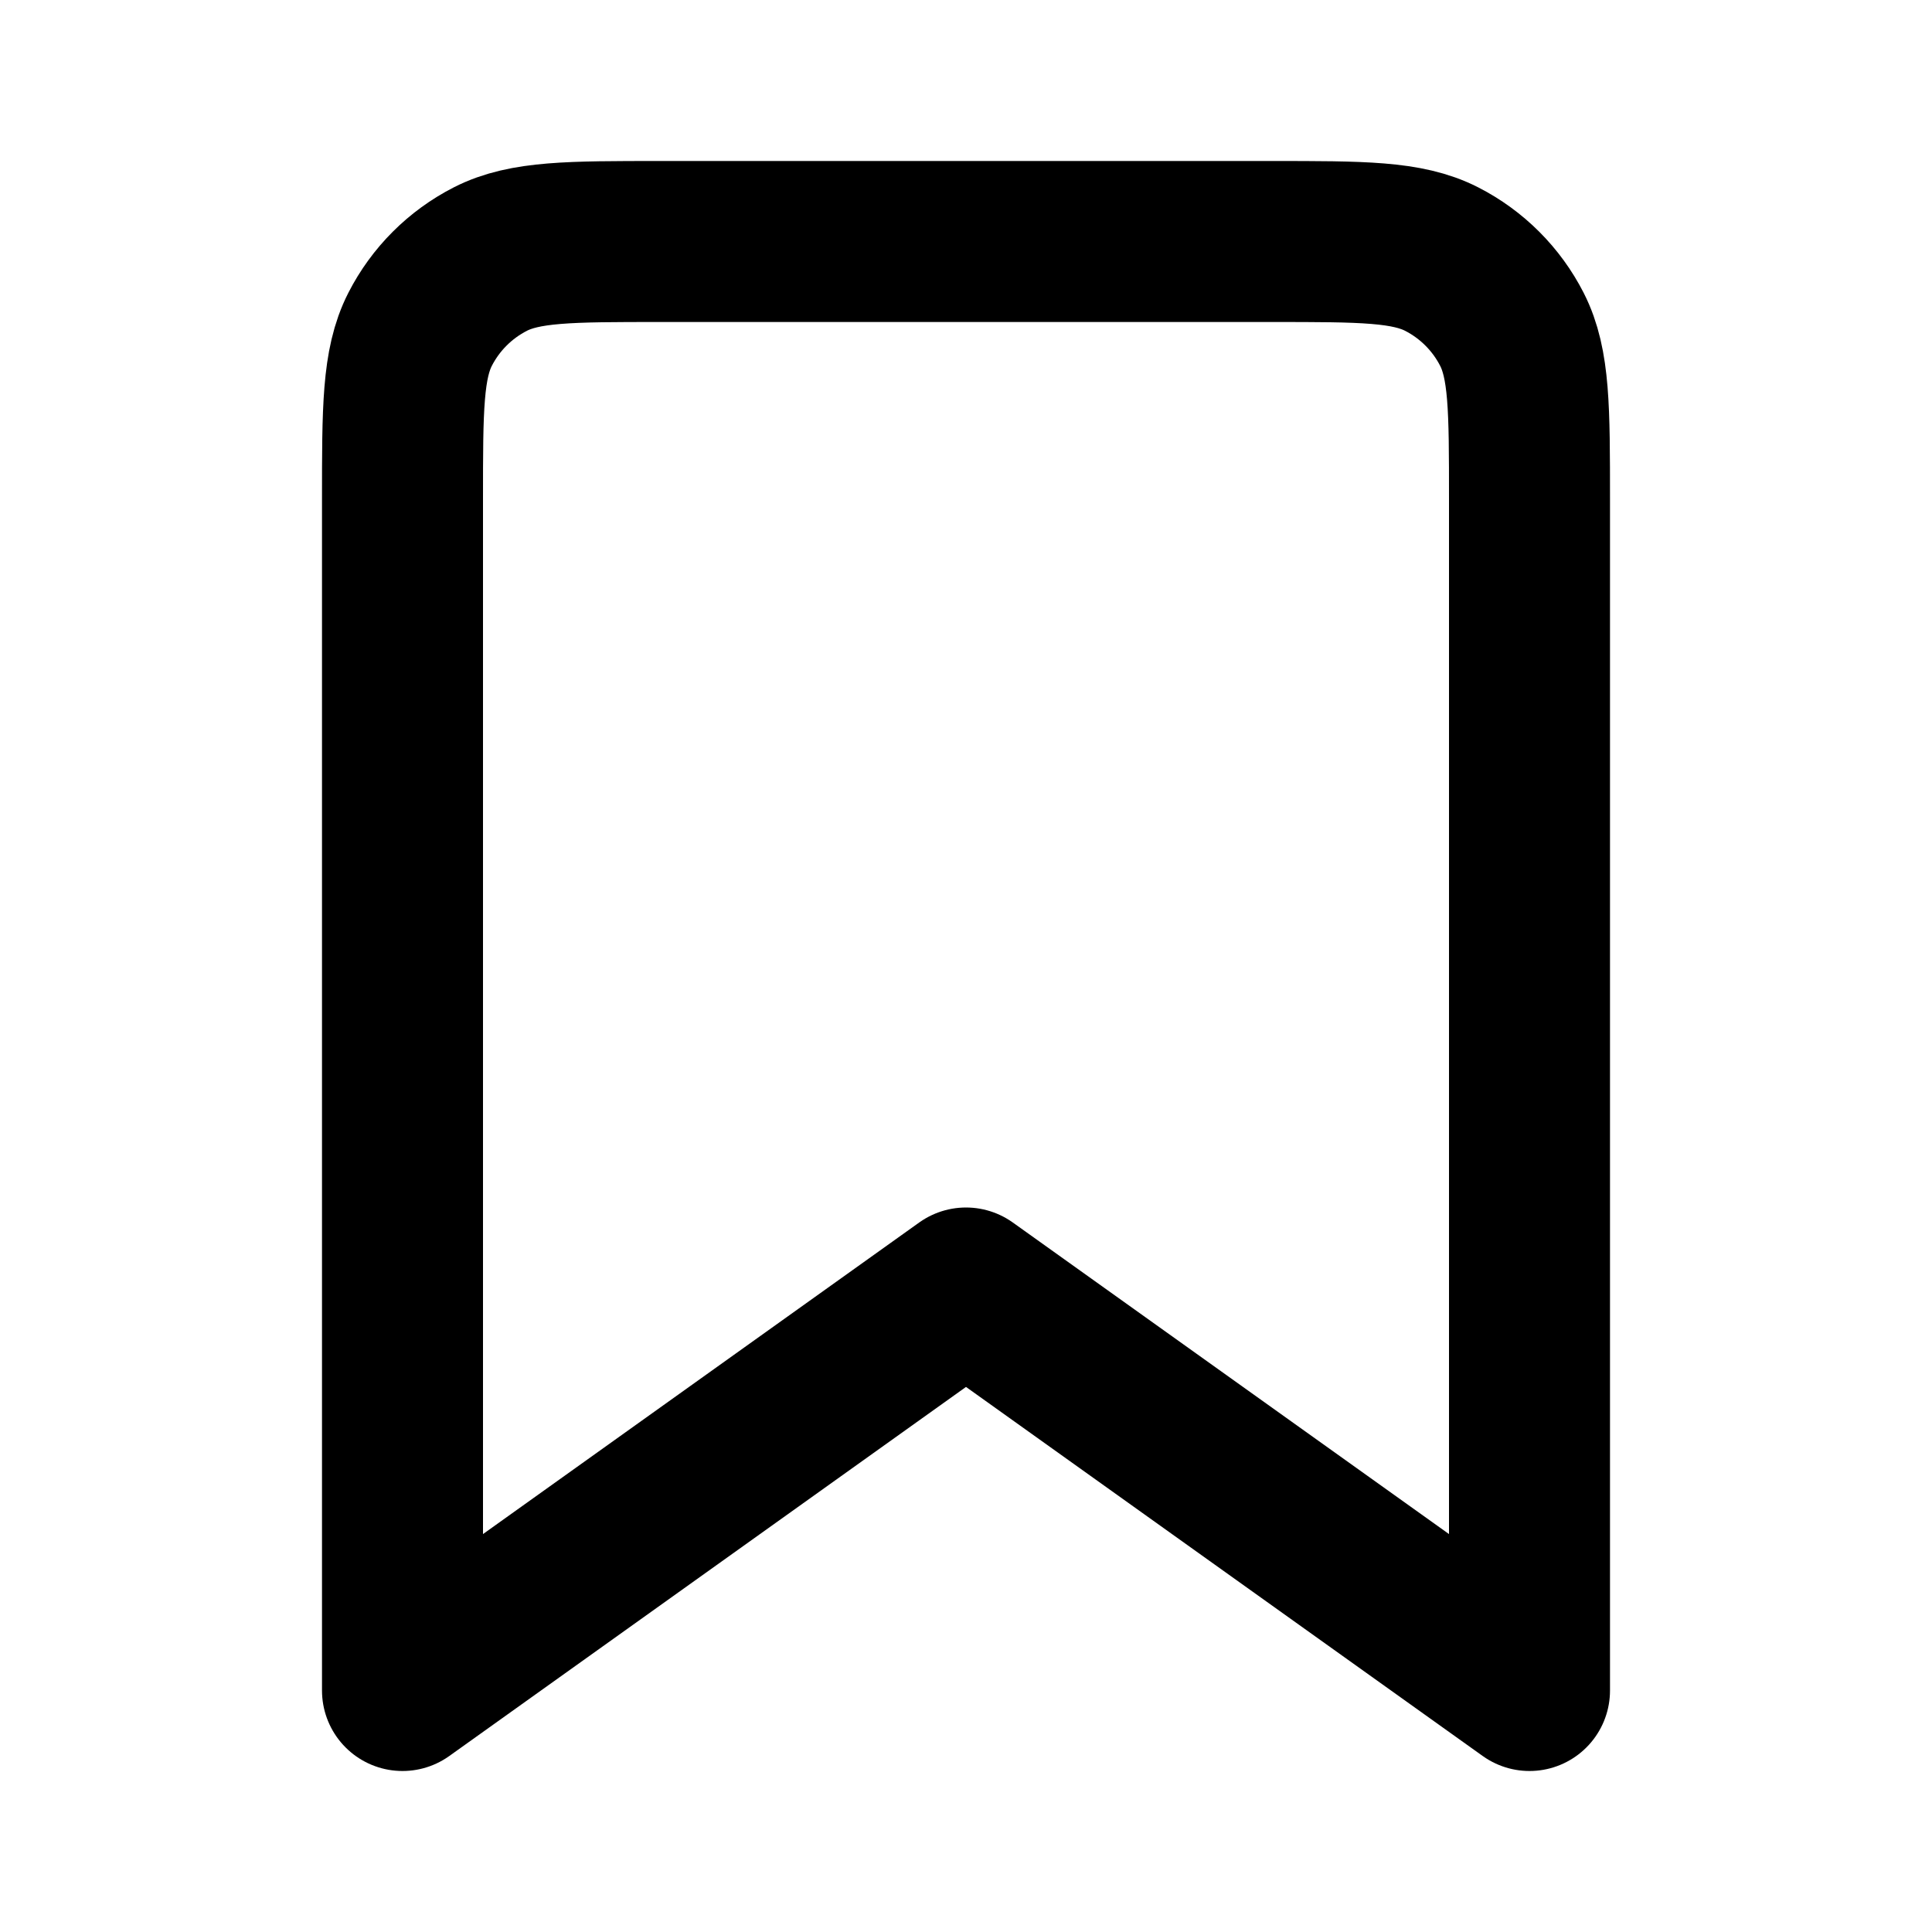
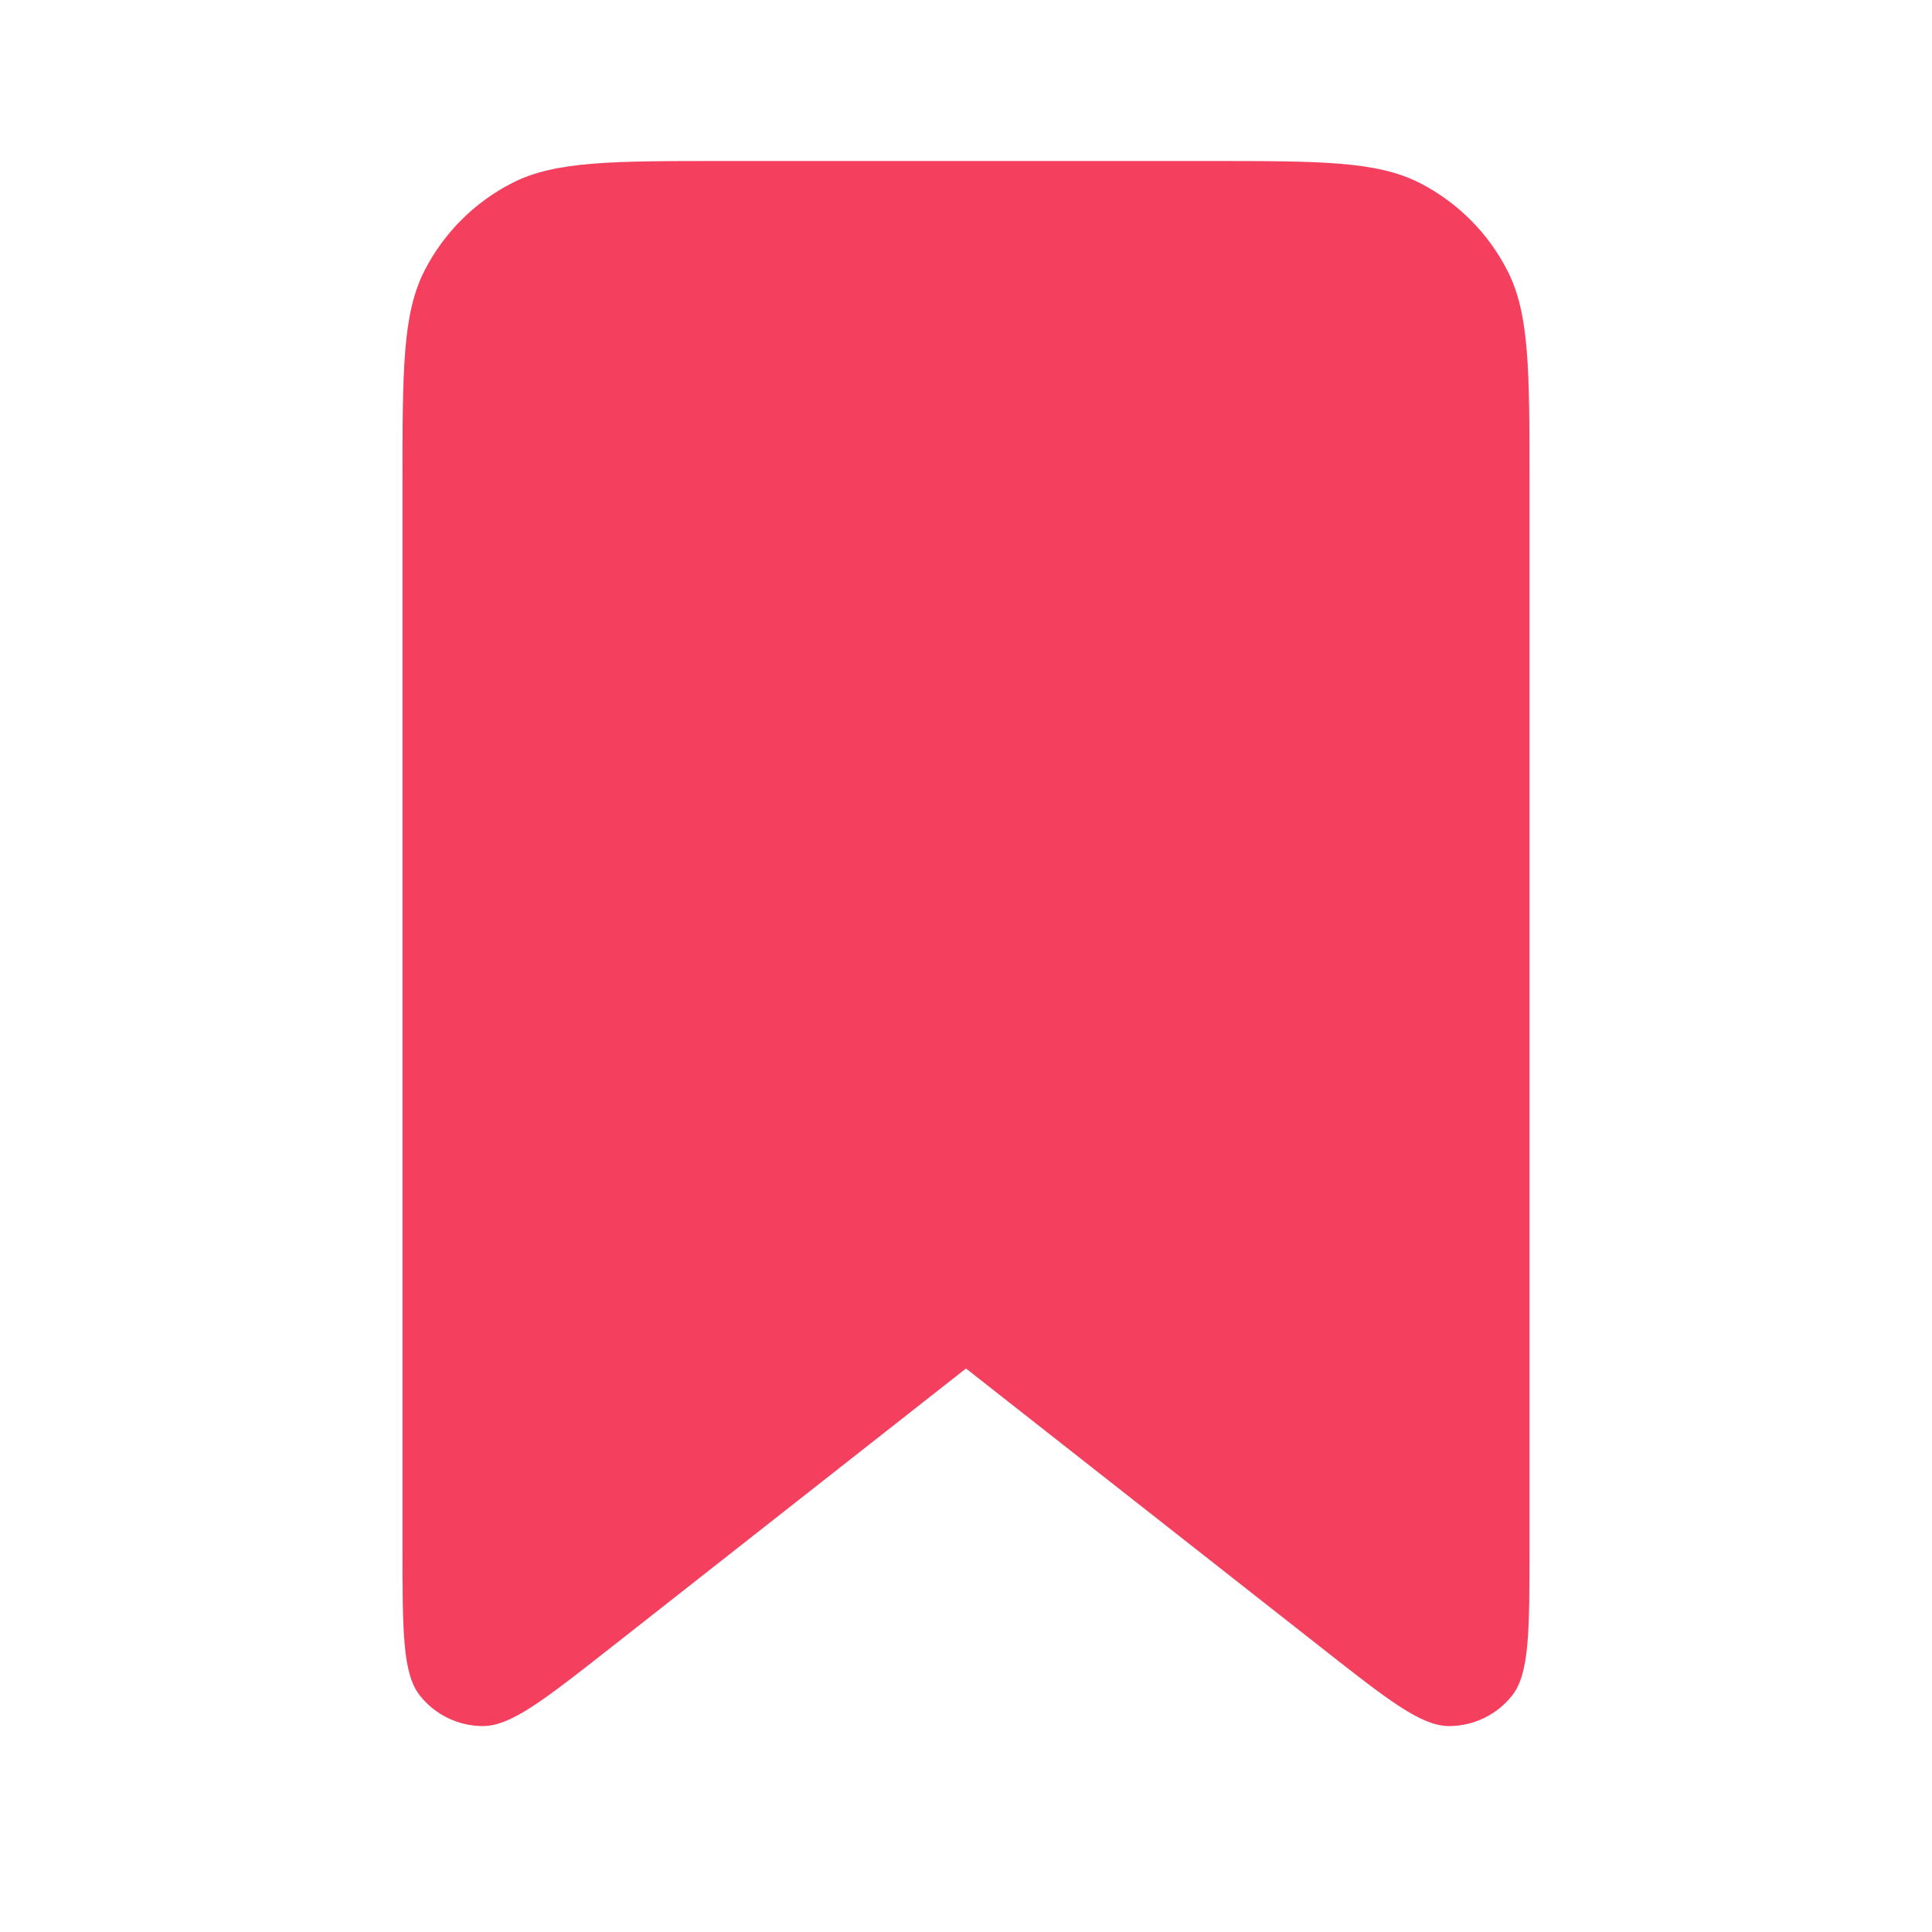
- <svg xmlns="http://www.w3.org/2000/svg" width="800px" height="800px" viewBox="0 0 24 24" fill="none">
-   <path d="M5 6.2C5 5.08 5 4.52 5.218 4.092C5.41 3.716 5.716 3.41 6.092 3.218C6.52 3 7.08 3 8.2 3H15.8C16.92 3 17.48 3 17.908 3.218C18.284 3.41 18.59 3.716 18.782 4.092C19 4.52 19 5.08 19 6.2V21L12 16L5 21V6.2Z" stroke="#000000" stroke-width="2" stroke-linejoin="round" />
+ <svg xmlns="http://www.w3.org/2000/svg" width="64px" height="64px" viewBox="0 0 24 24" fill="none">
+   <g id="SVGRepo_bgCarrier" stroke-width="0" />
+   <g id="SVGRepo_tracerCarrier" stroke-linecap="round" stroke-linejoin="round" />
+   <g id="SVGRepo_iconCarrier">
+     <path d="M5 6c0-1.4 0-2.1.272-2.635a2.5 2.5 0 0 1 1.093-1.093C6.9 2 7.6 2 9 2h6c1.4 0 2.1 0 2.635.272a2.5 2.5 0 0 1 1.092 1.093C19 3.9 19 4.6 19 6v13.208c0 1.056 0 1.583-.217 1.856a1 1 0 0 1-.778.378c-.349.002-.764-.324-1.593-.976L12 17l-4.411 3.466c-.83.652-1.245.978-1.594.976a1 1 0 0 1-.778-.378C5 20.791 5 20.264 5 19.208V6z" fill="#f43f5e" />
+   </g>
</svg>
